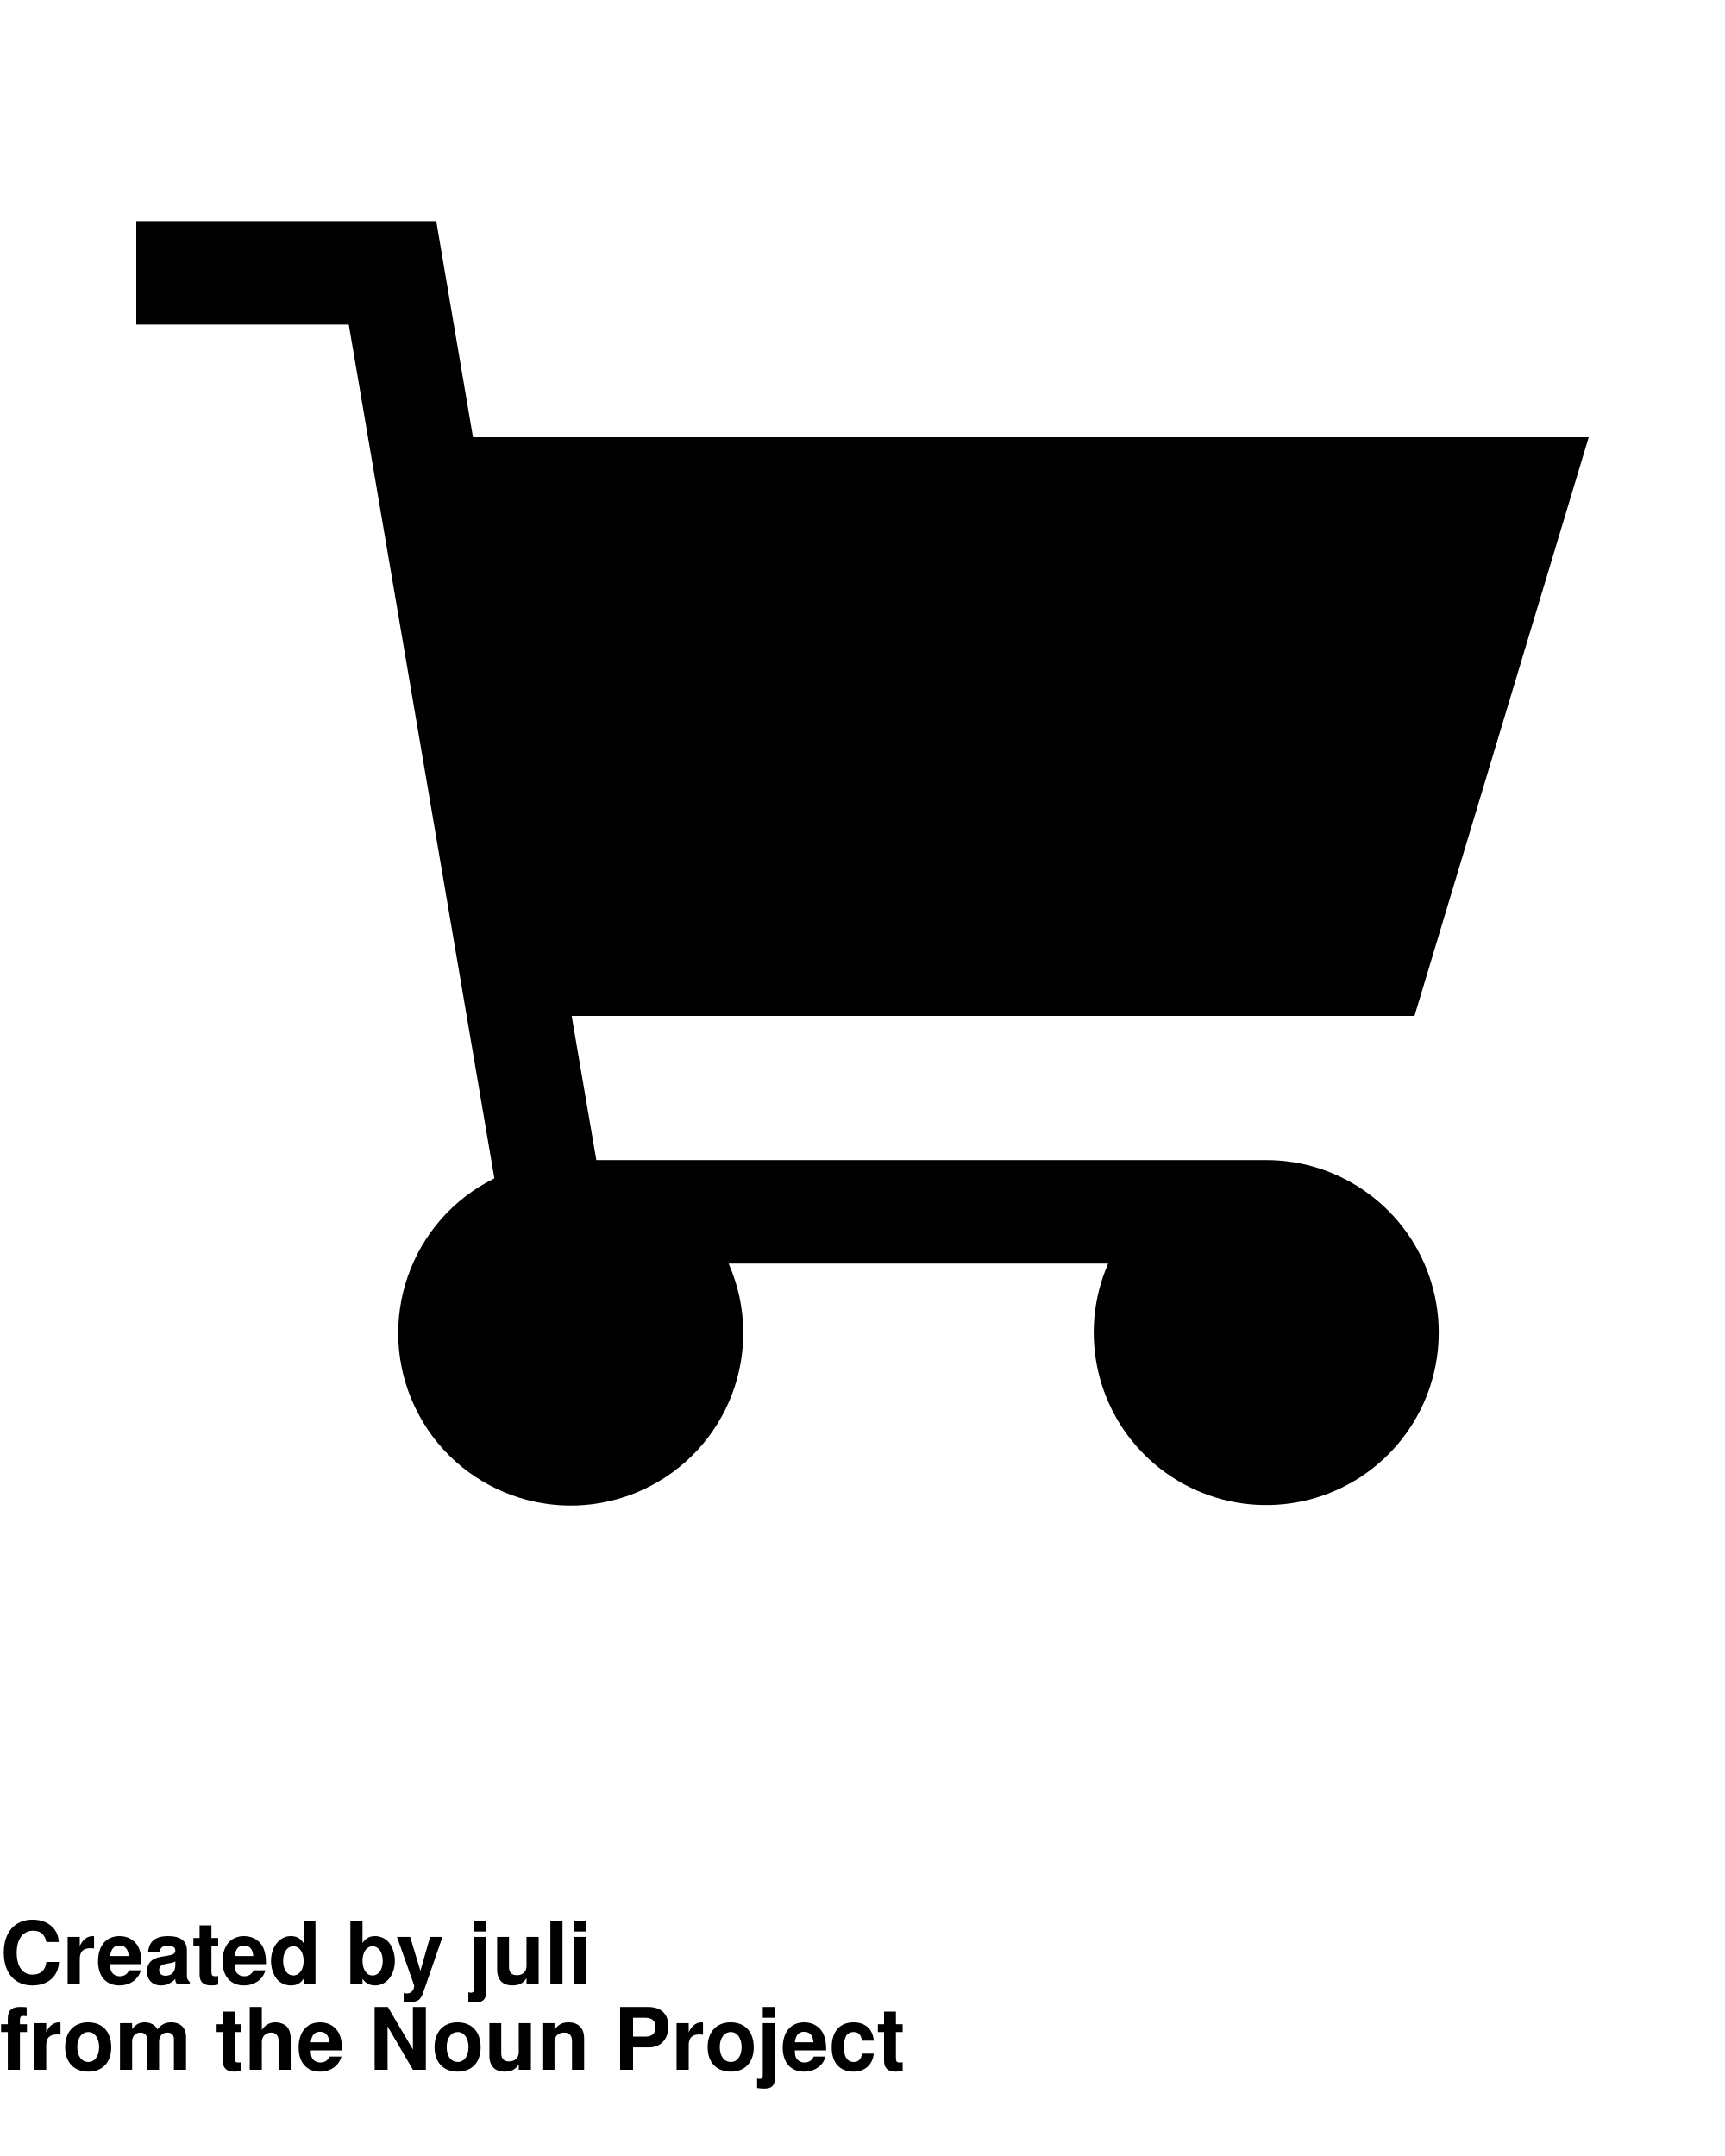
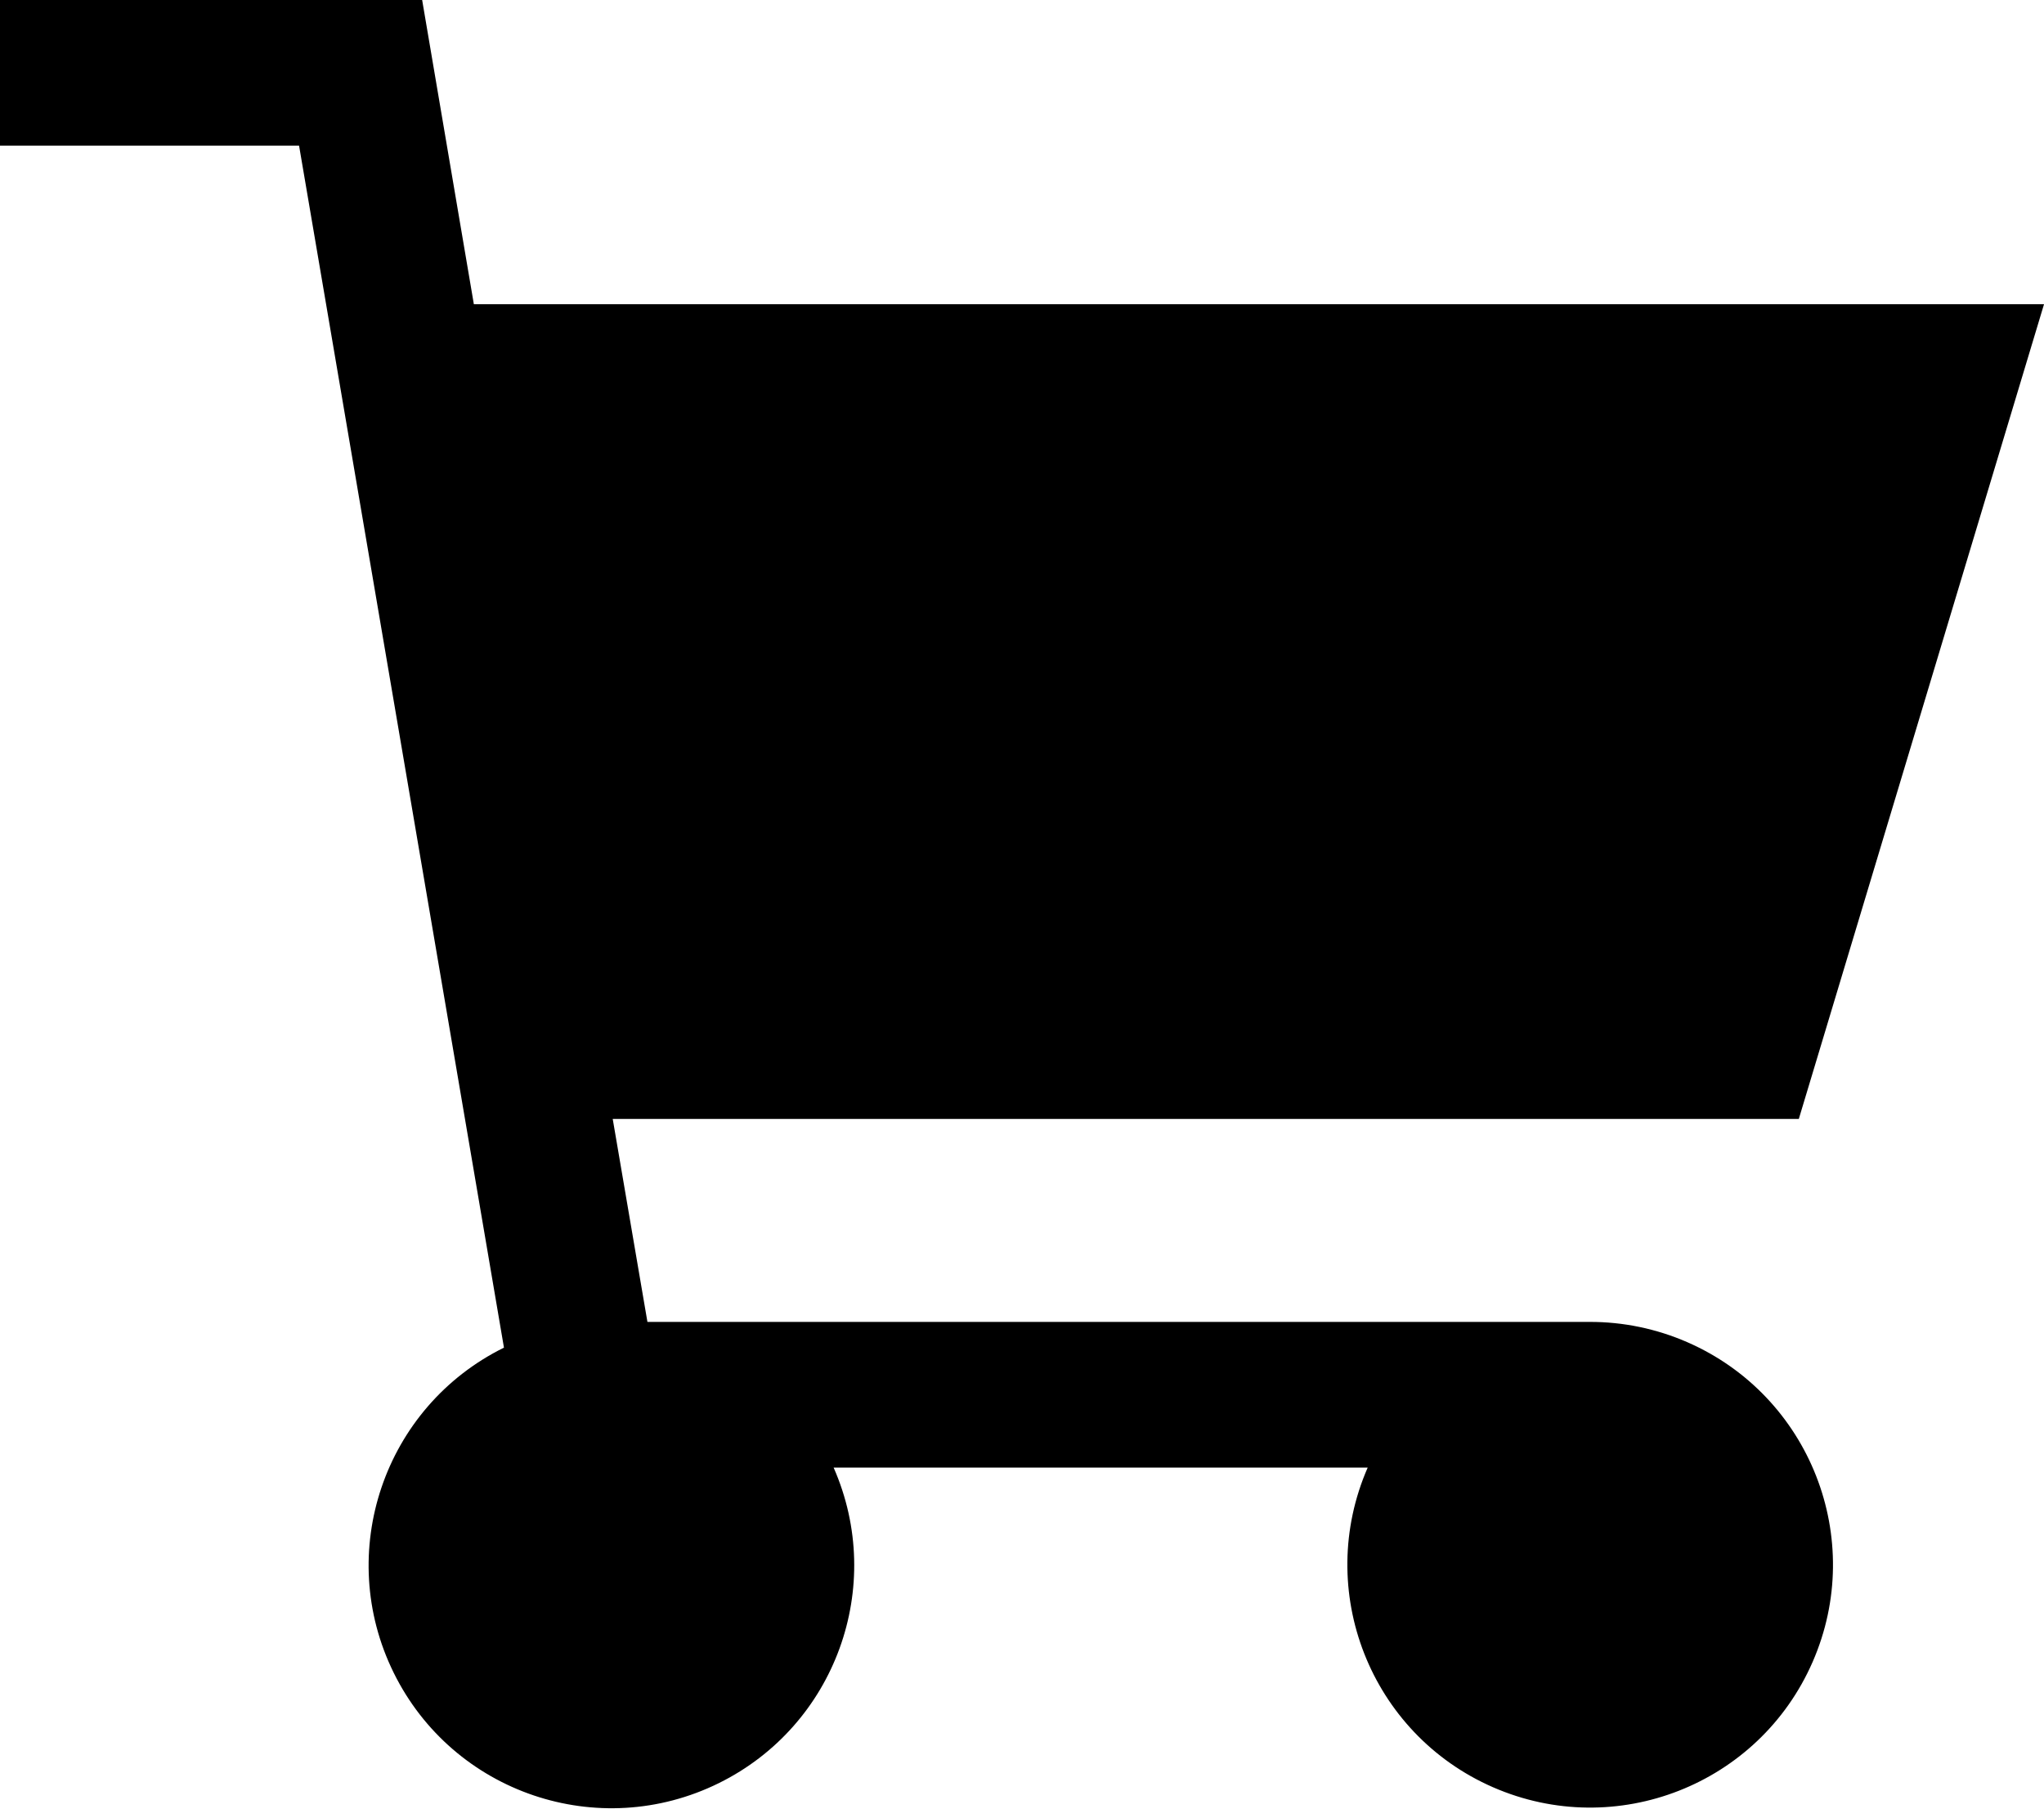
- <svg xmlns="http://www.w3.org/2000/svg" data-name="Layer 1" viewBox="0 0 100 125" x="0px" y="0px">
-   <path d="M92.1,25.35H27.42L25.29,12.82H7.9v6H20.22l8.44,49.5a10,10,0,1,0,13.58,4.94h22a10,10,0,1,0,9.14-6H34.57l-1.43-8.36H82Z" />
-   <text x="0" y="115" fill="#000000" font-size="5px" font-weight="bold" font-family="'Helvetica Neue', Helvetica, Arial-Unicode, Arial, Sans-serif">Created by juli</text>
-   <text x="0" y="120" fill="#000000" font-size="5px" font-weight="bold" font-family="'Helvetica Neue', Helvetica, Arial-Unicode, Arial, Sans-serif">from the Noun Project</text>
+ <svg xmlns="http://www.w3.org/2000/svg" version="1.1" id="Слой_1" x="0px" y="0px" width="1002.442px" height="886.593px" viewBox="94.053 250.425 1002.442 886.593" enable-background="new 94.053 250.425 1002.442 886.593" xml:space="preserve">
+   <path d="M1096.496,399.601H326.449L301.09,250.425H94.053v71.434h146.676L341.212,911.18  c-58.959,29.106-83.16,100.497-54.054,159.456c29.106,58.96,100.497,83.16,159.457,54.055  c57.128-28.202,81.93-96.381,56.274-154.697H764.81c-26.301,60.263,1.23,130.437,61.494,156.737  c60.262,26.301,130.436-1.231,156.736-61.494c26.301-60.264-1.23-130.438-61.494-156.737c-15.113-6.597-31.432-9.98-47.92-9.939  H411.573l-17.025-99.529h581.704L1096.496,399.601z" />
</svg>
